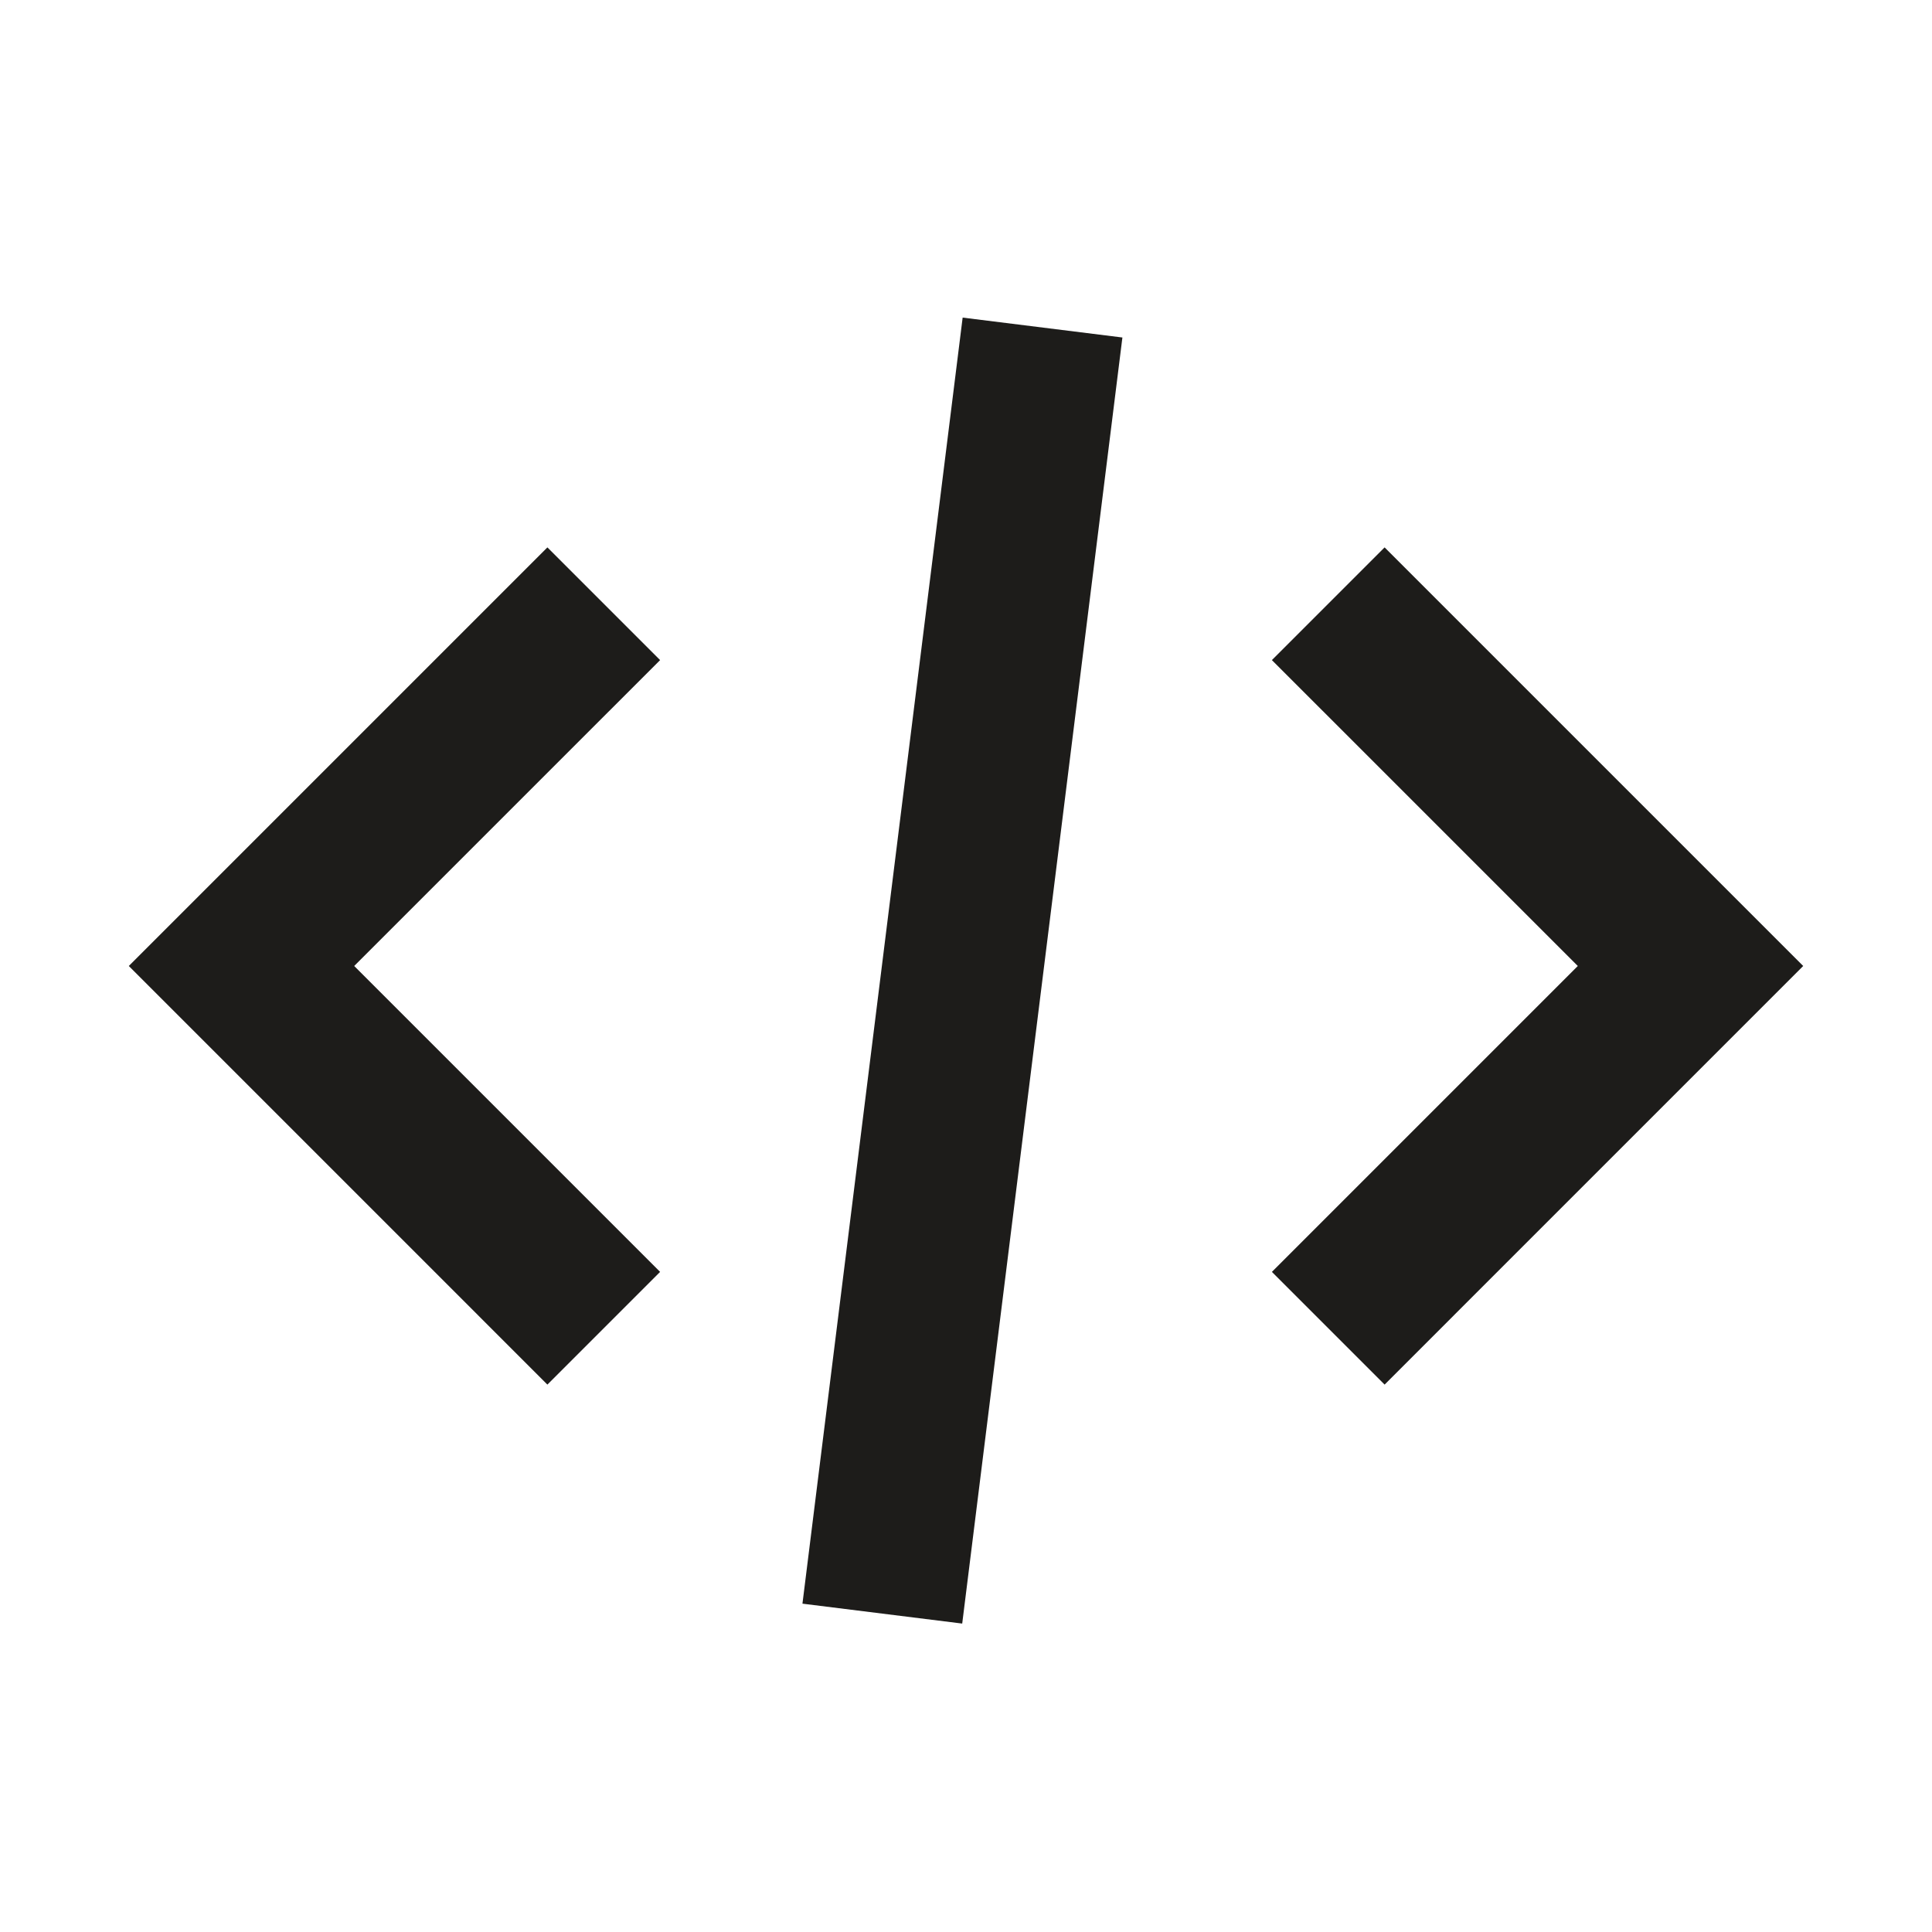
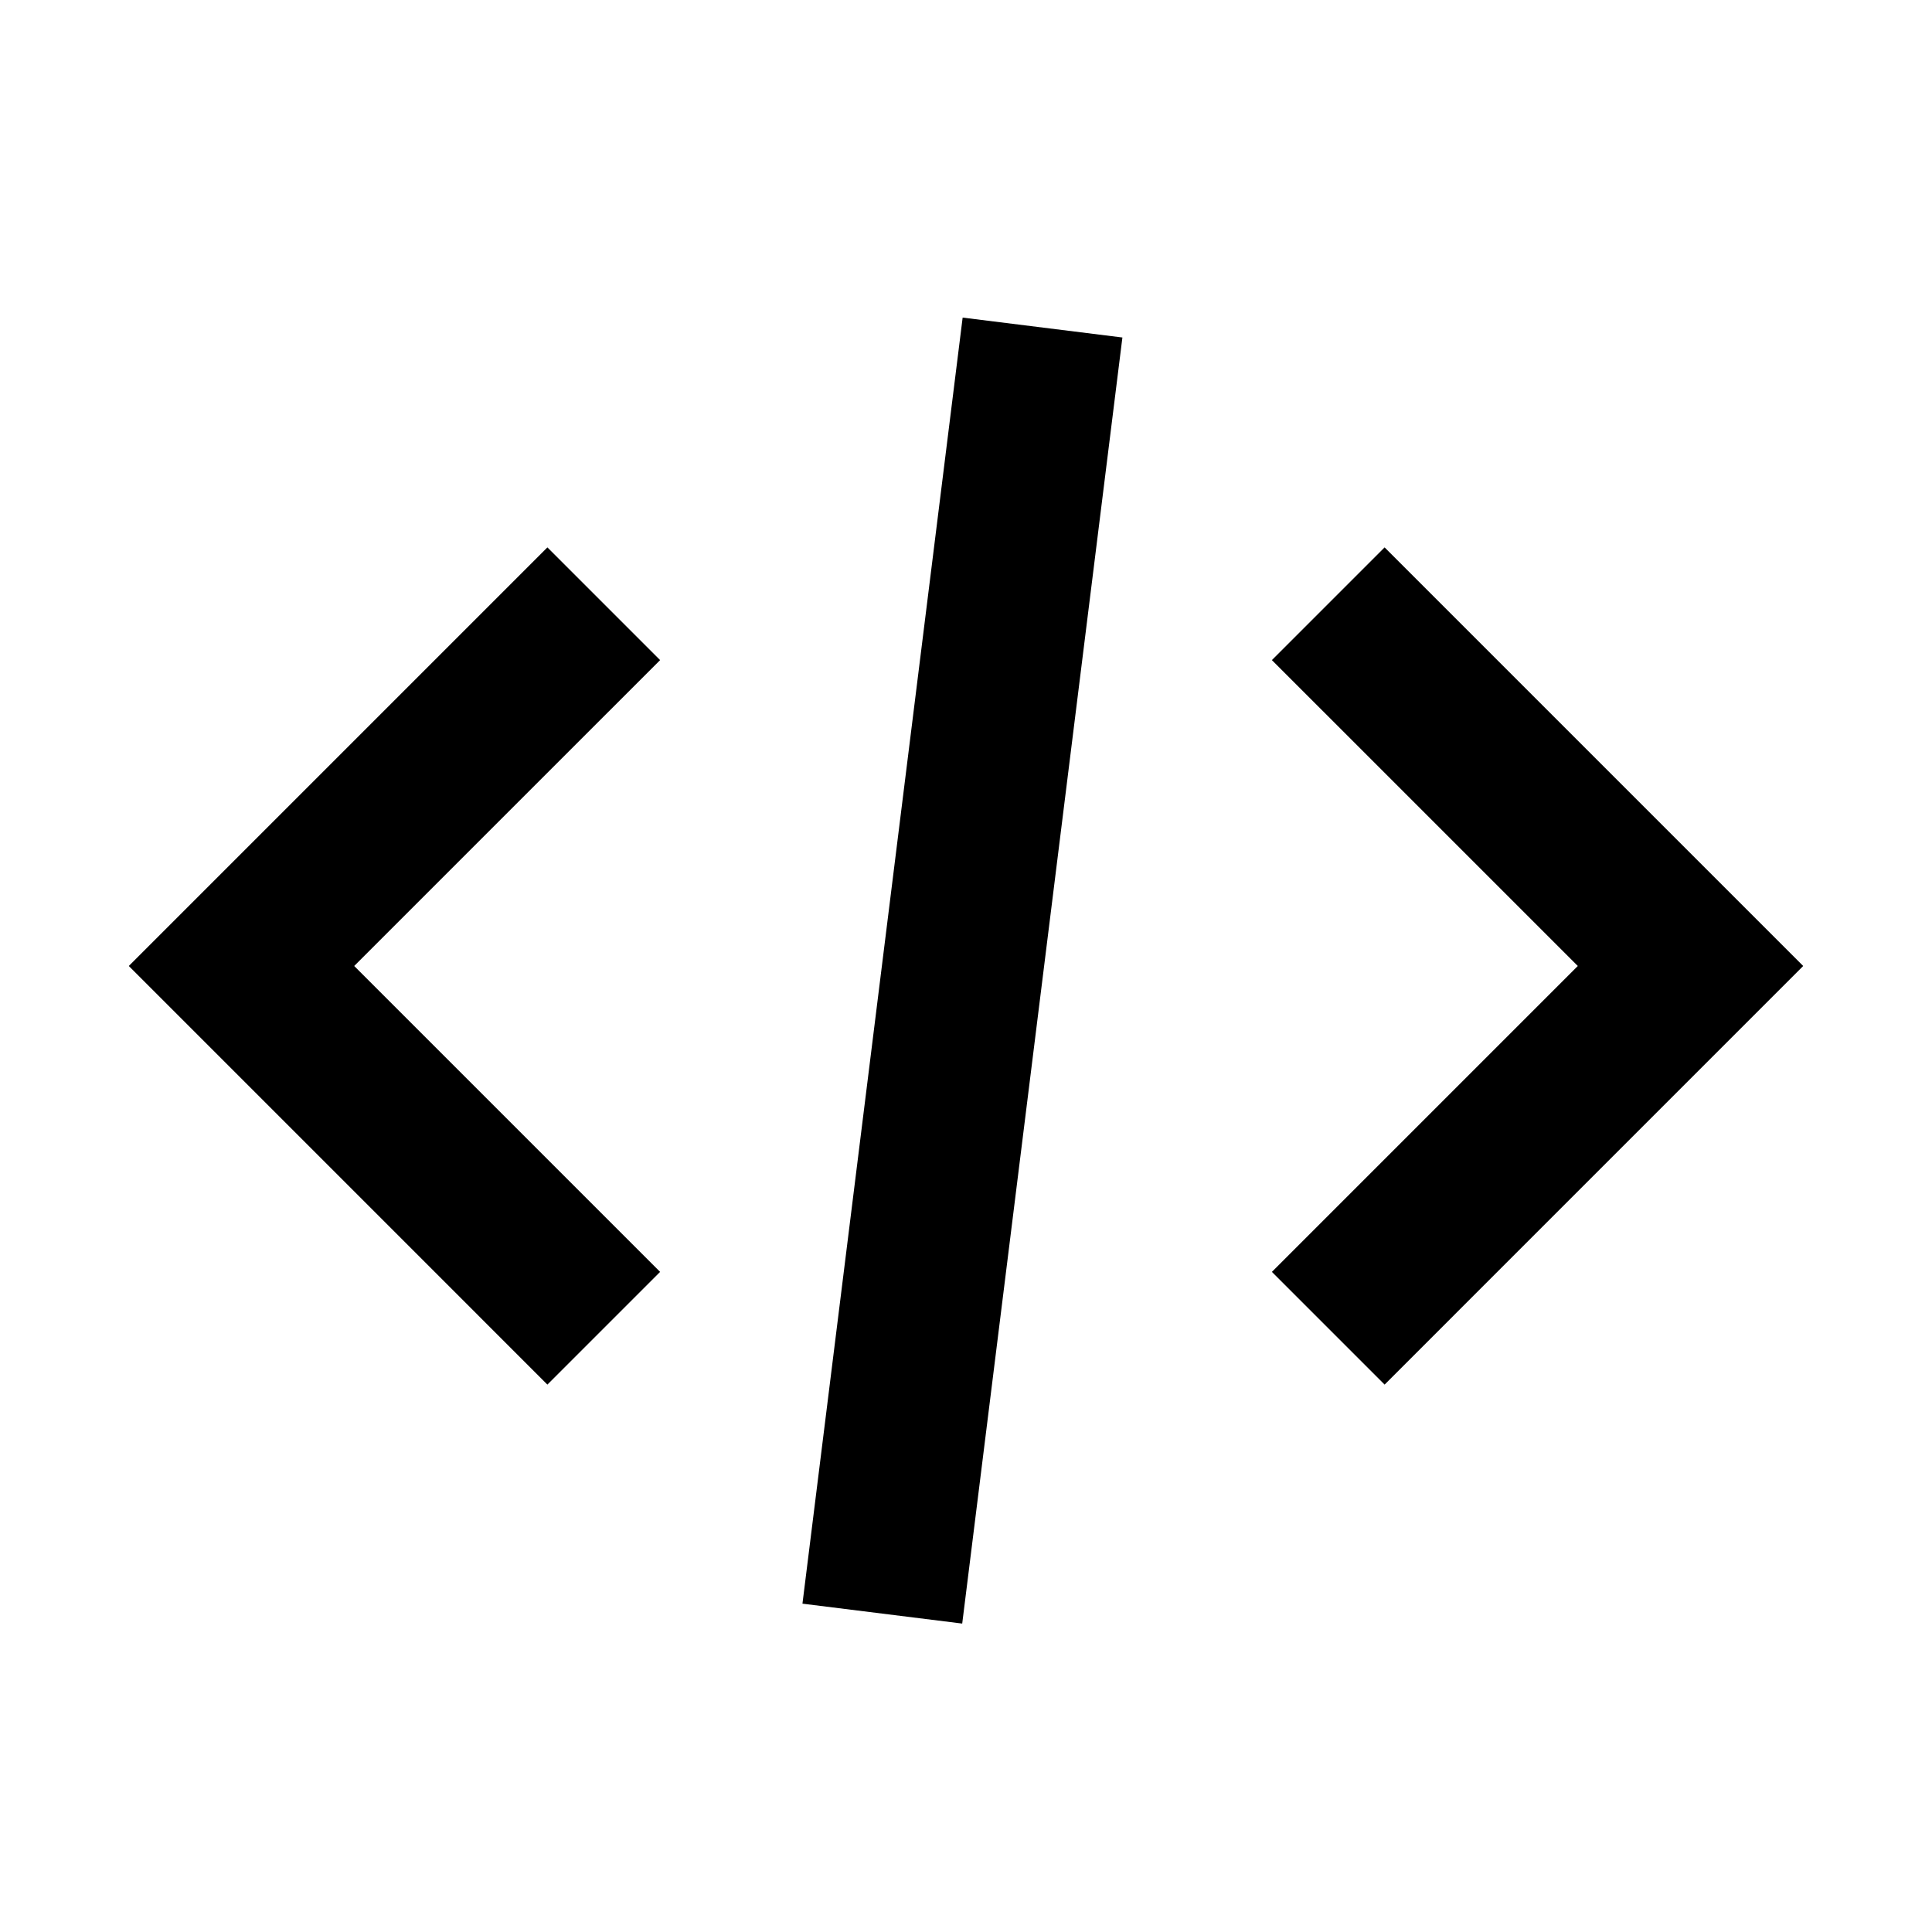
- <svg xmlns="http://www.w3.org/2000/svg" version="1.1" id="Artwork" x="0px" y="0px" viewBox="0 0 24 24" style="enable-background:new 0 0 24 24;" xml:space="preserve">
-   <g>
-     <polygon style="fill:#1D1C1A;" points="4.4,12 8.2,15.8 6.8,17.2 1.6,12 6.8,6.8 8.2,8.2  " />
-     <polygon style="fill:#1D1C1A;" points="22.4,12 17.2,17.2 15.8,15.8 19.6,12 15.8,8.2 17.2,6.8  " />
-     <rect x="3.9" y="11" transform="matrix(0.1236 -0.9923 0.9923 0.1236 -1.429 22.4317)" style="fill:#1D1C1A;" width="16.1" height="2" />
-   </g>
+ <svg xmlns="http://www.w3.org/2000/svg" version="1.1" viewBox="0 0 24 24">
+   <polygon points="4.4,12 8.2,15.8 6.8,17.2 1.6,12 6.8,6.8 8.2,8.2" />
+   <polygon points="22.4,12 17.2,17.2 15.8,15.8 19.6,12 15.8,8.2 17.2,6.8" />
+   <rect x="3.9" y="11" transform="matrix(0.1236 -0.9923 0.9923 0.1236 -1.429 22.4317)" width="16.1" height="2" />
</svg>
